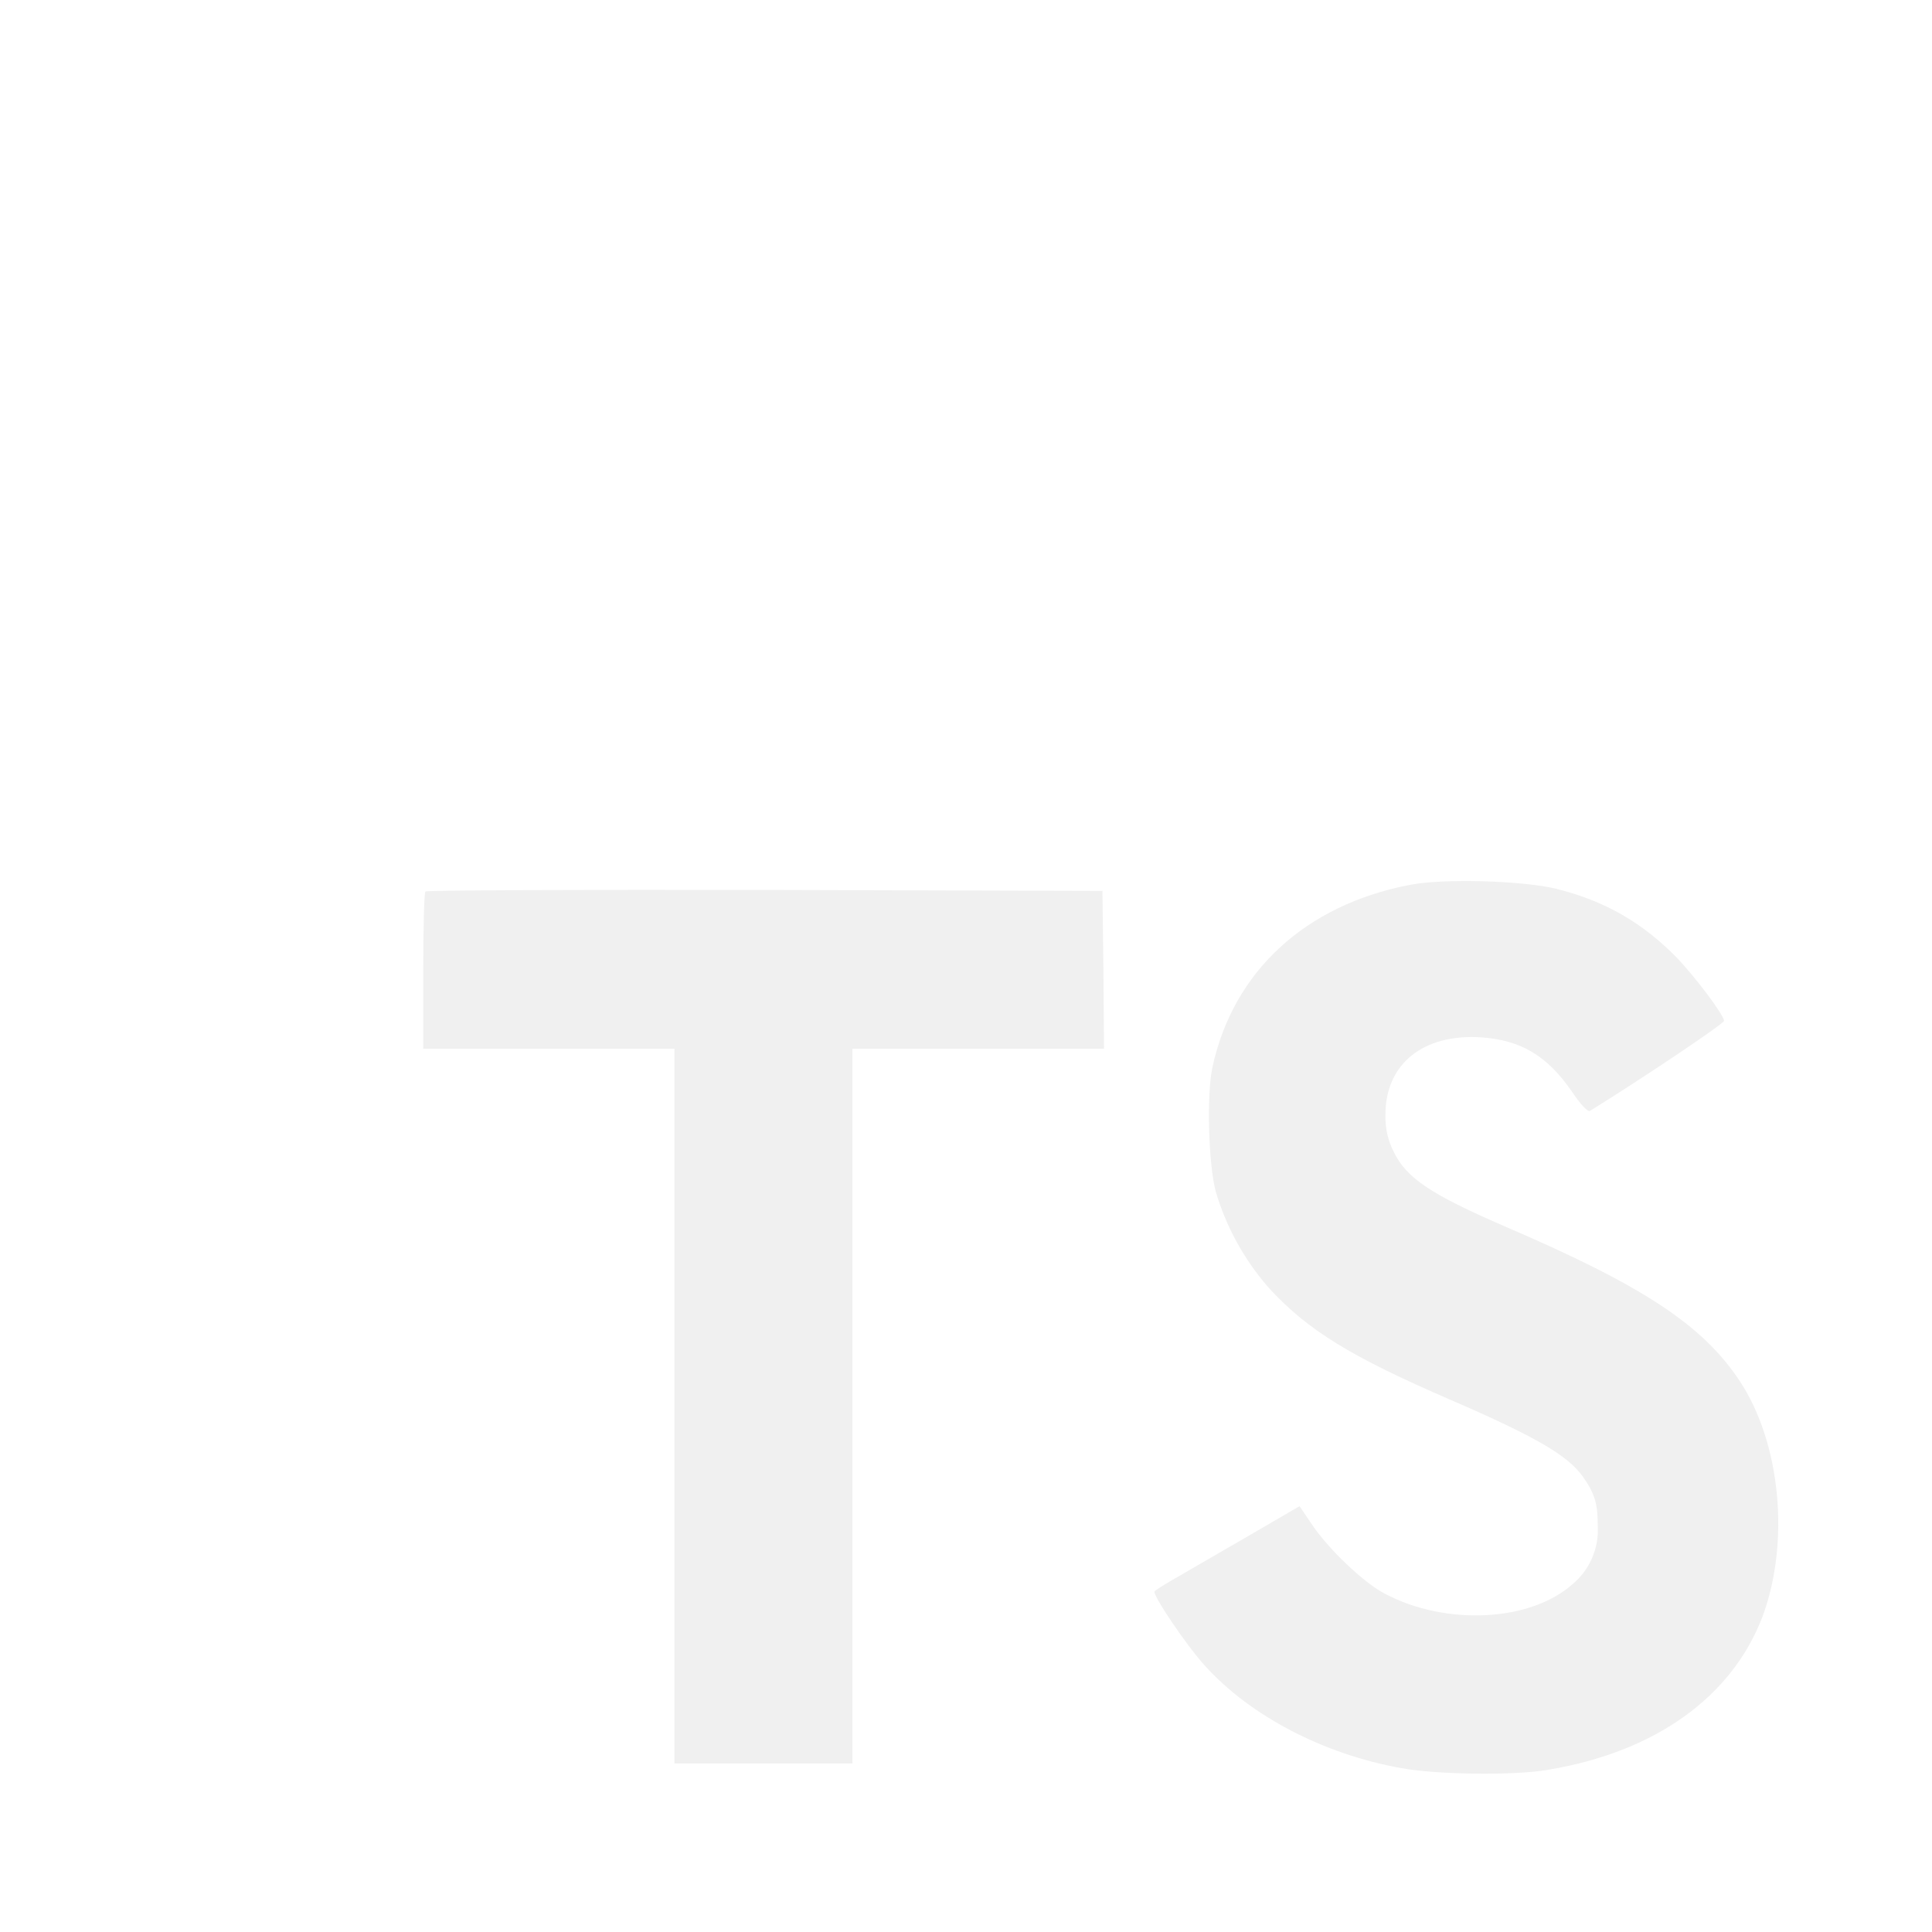
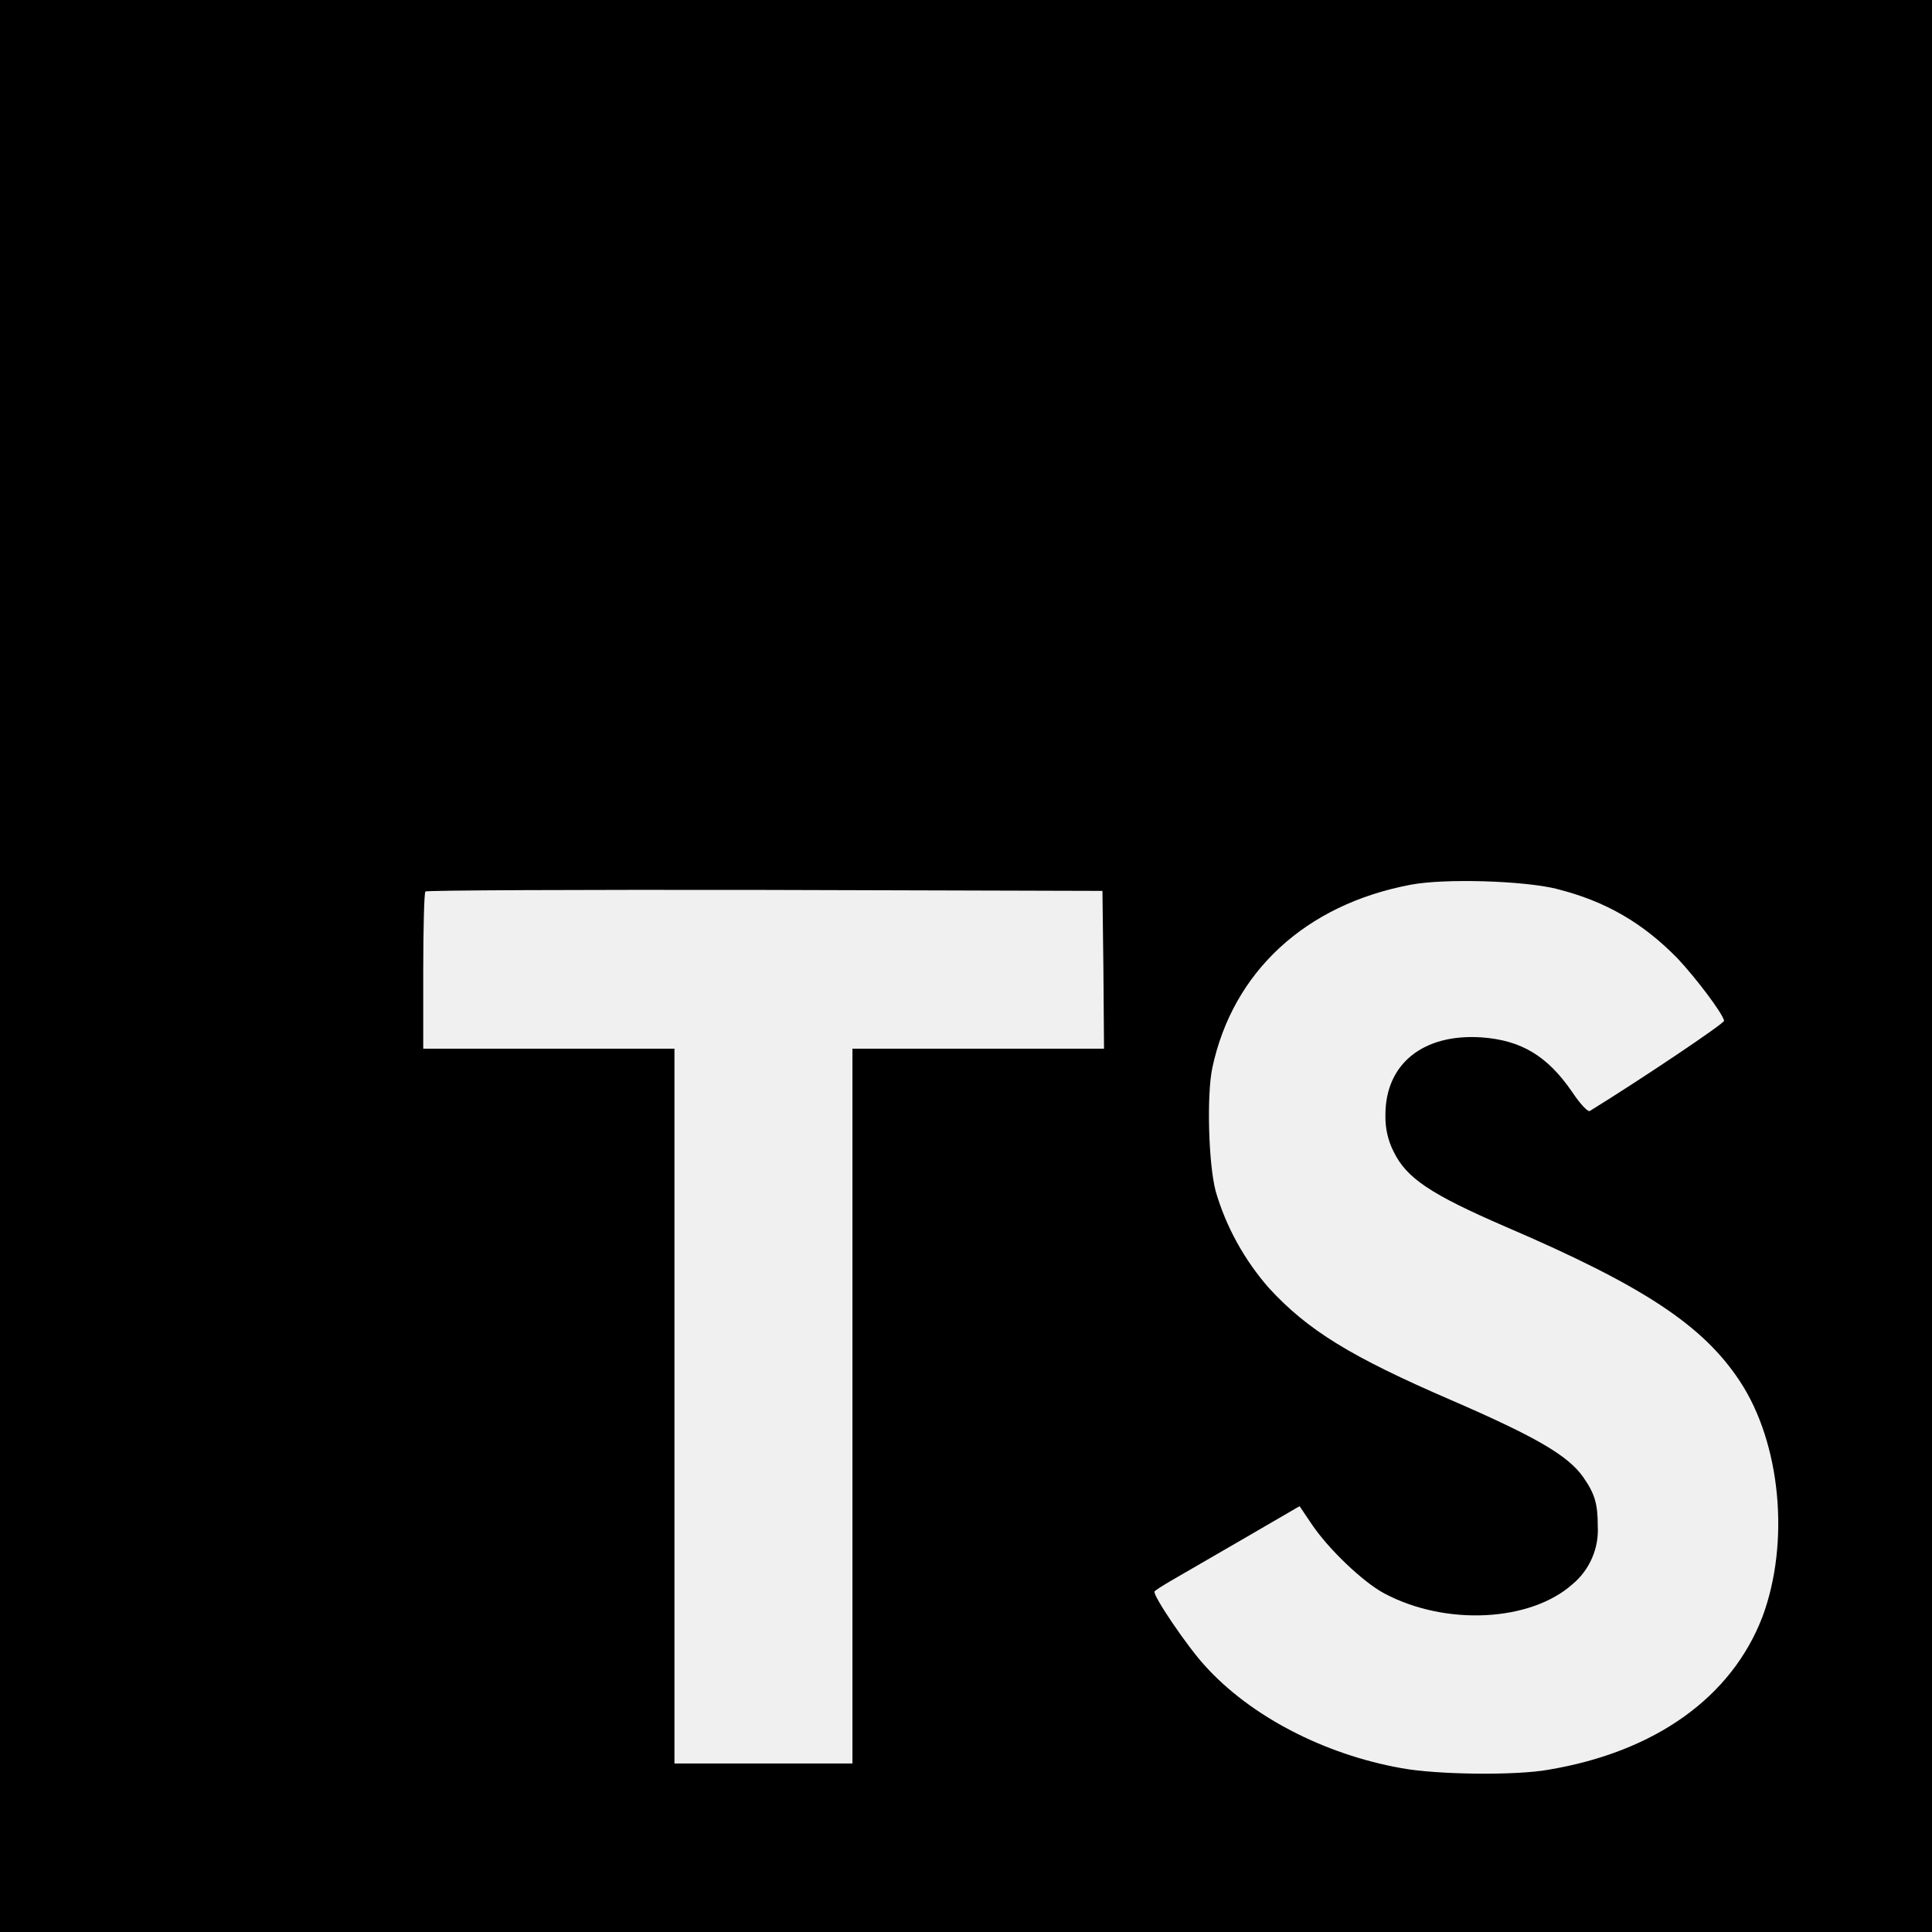
- <svg xmlns="http://www.w3.org/2000/svg" fill="#FFFFFF" width="800px" height="800px" viewBox="0 0 32 32">
+ <svg xmlns="http://www.w3.org/2000/svg" fill="#000000" width="800px" height="800px" viewBox="0 0 32 32">
  <path d="M0 16v16h32v-32h-32zM25.786 14.724c0.813 0.203 1.432 0.568 2.005 1.156 0.292 0.312 0.729 0.885 0.766 1.026 0.010 0.042-1.38 0.974-2.224 1.495-0.031 0.021-0.156-0.109-0.292-0.313-0.411-0.599-0.844-0.859-1.505-0.906-0.969-0.063-1.594 0.443-1.589 1.292-0.005 0.208 0.042 0.417 0.135 0.599 0.214 0.443 0.615 0.708 1.854 1.245 2.292 0.984 3.271 1.635 3.88 2.557 0.682 1.031 0.833 2.677 0.375 3.906-0.51 1.328-1.771 2.234-3.542 2.531-0.547 0.099-1.849 0.083-2.438-0.026-1.286-0.229-2.505-0.865-3.255-1.698-0.297-0.323-0.87-1.172-0.833-1.229 0.016-0.021 0.146-0.104 0.292-0.188s0.682-0.396 1.188-0.688l0.922-0.536 0.193 0.286c0.271 0.411 0.859 0.974 1.214 1.161 1.021 0.542 2.422 0.464 3.115-0.156 0.281-0.234 0.438-0.594 0.417-0.958 0-0.37-0.047-0.536-0.24-0.813-0.25-0.354-0.755-0.656-2.198-1.281-1.651-0.714-2.365-1.151-3.010-1.854-0.406-0.464-0.708-1.010-0.88-1.599-0.12-0.453-0.151-1.589-0.057-2.042 0.339-1.599 1.547-2.708 3.281-3.036 0.563-0.109 1.875-0.068 2.427 0.068zM18.276 16.063l0.010 1.307h-4.167v11.839h-2.948v-11.839h-4.161v-1.281c0-0.714 0.016-1.307 0.036-1.323 0.016-0.021 2.547-0.031 5.62-0.026l5.594 0.016z" />
</svg>
